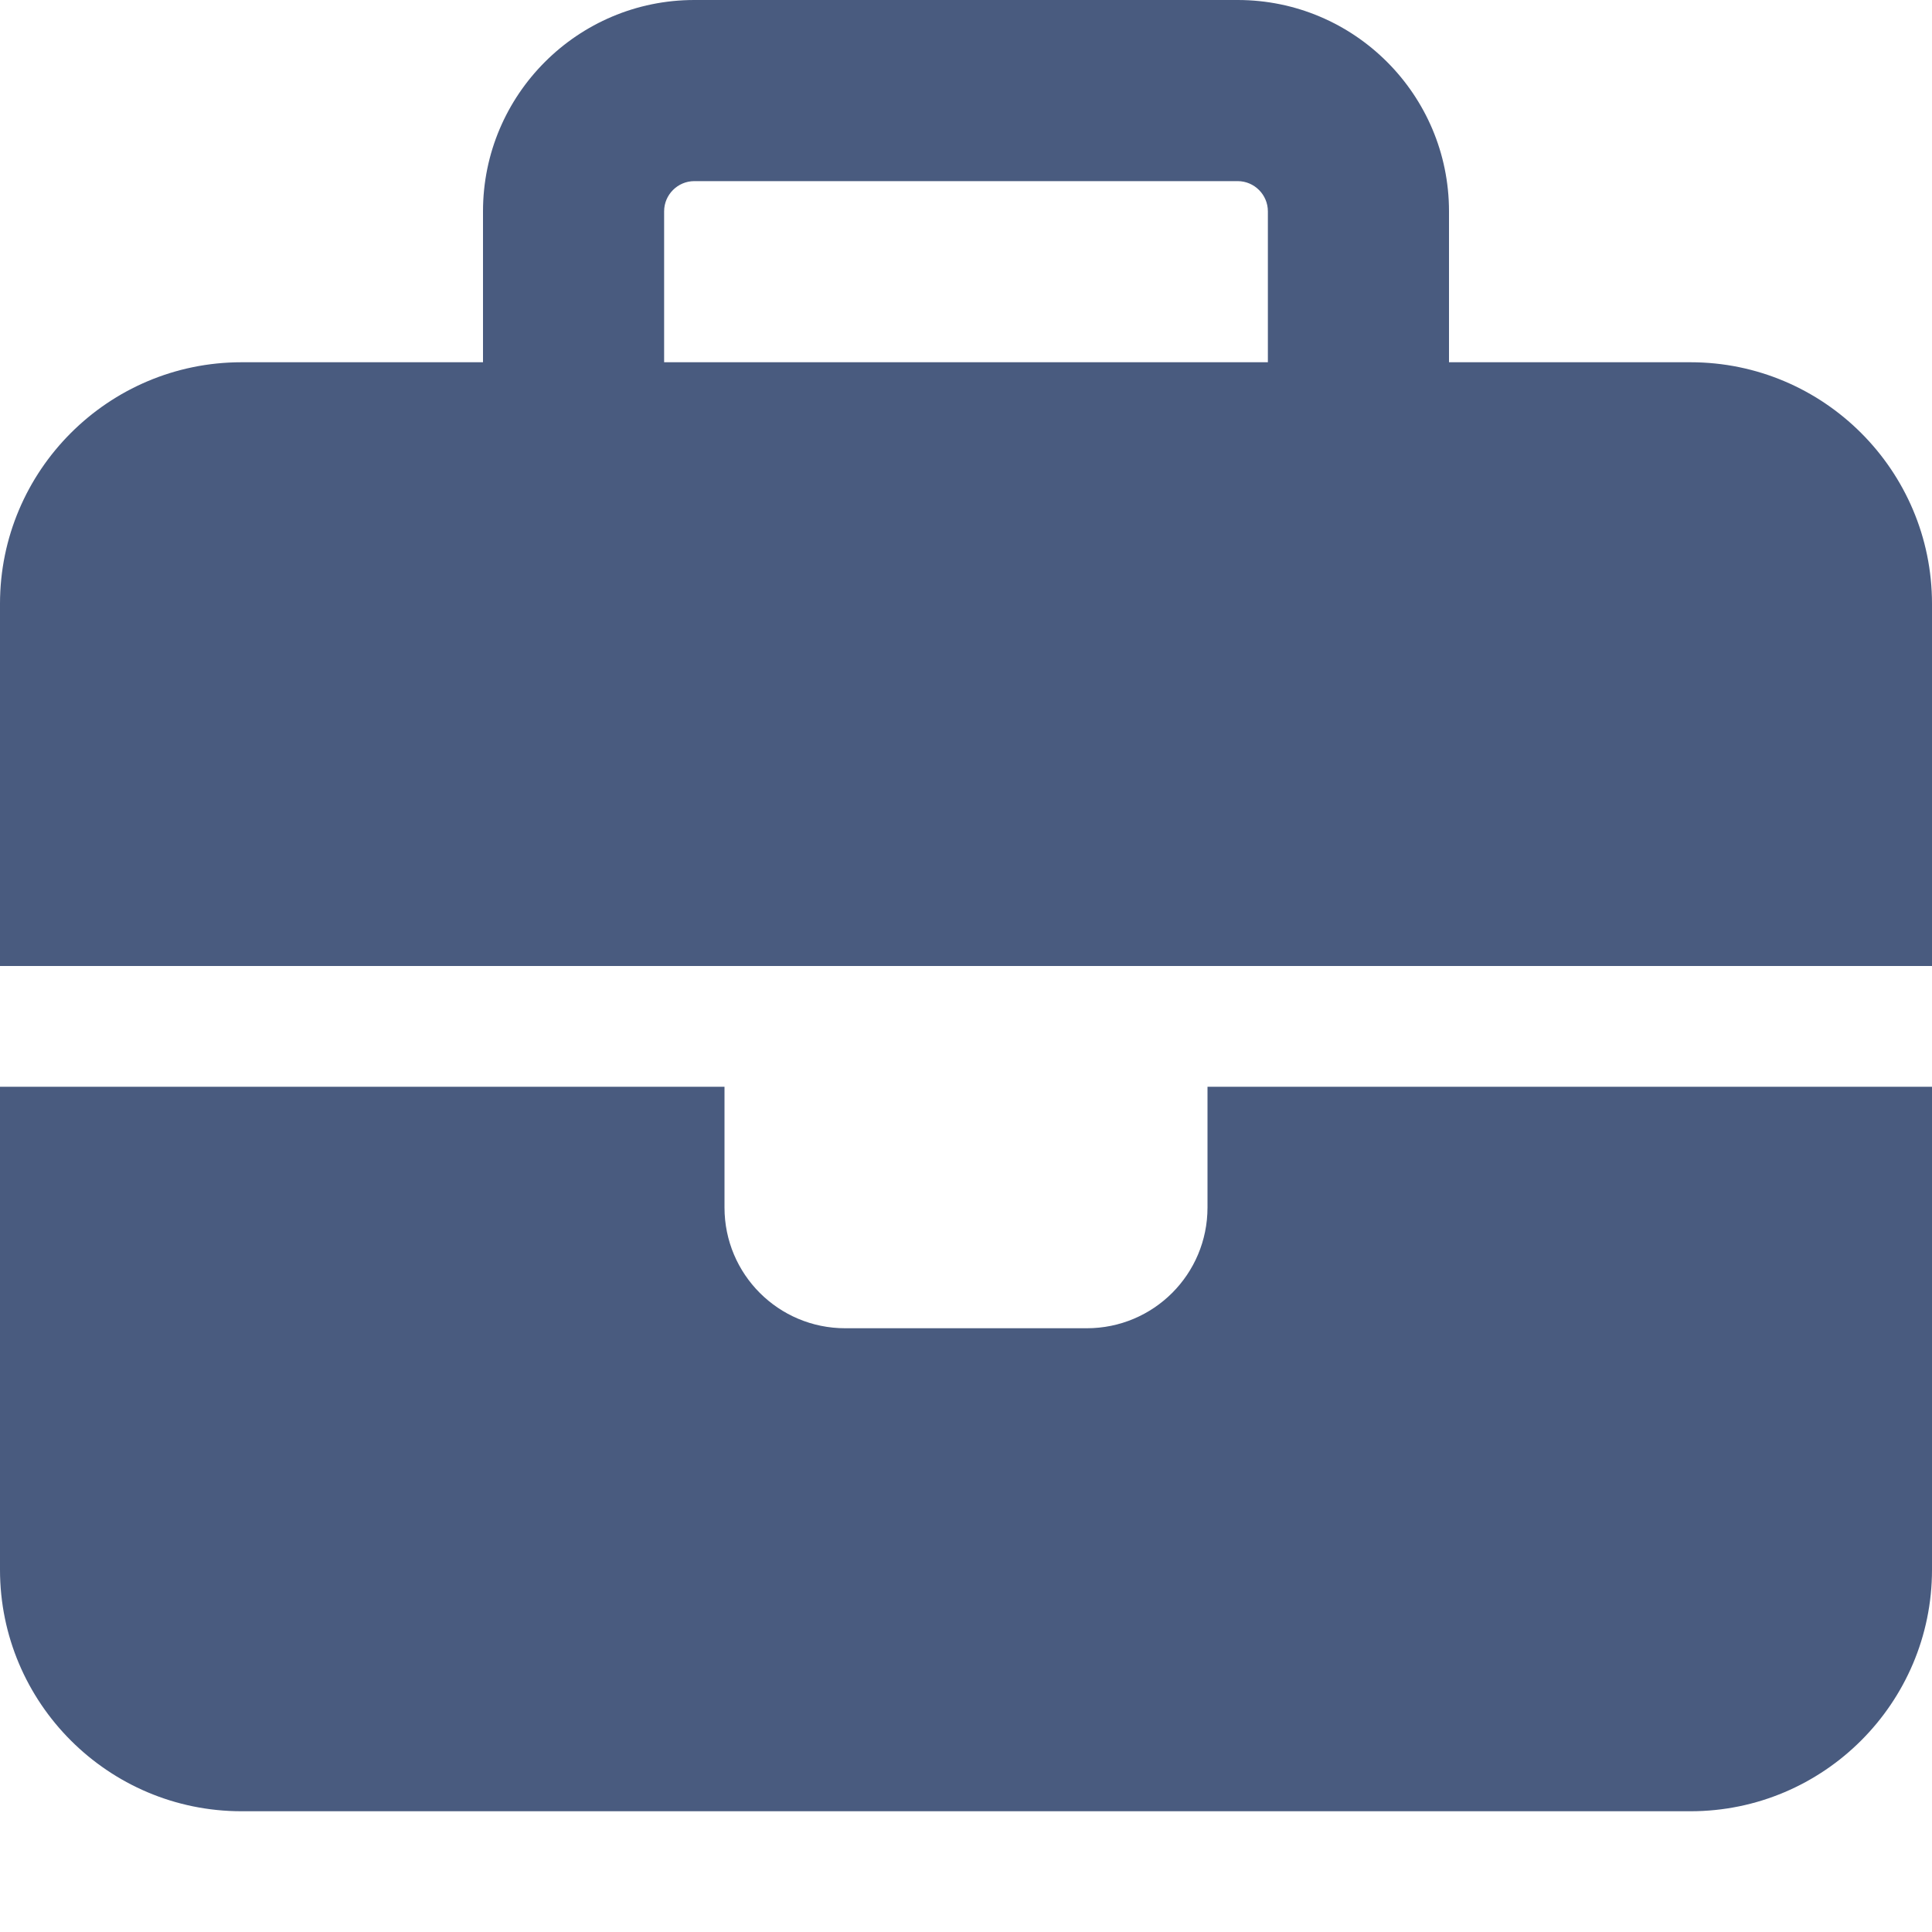
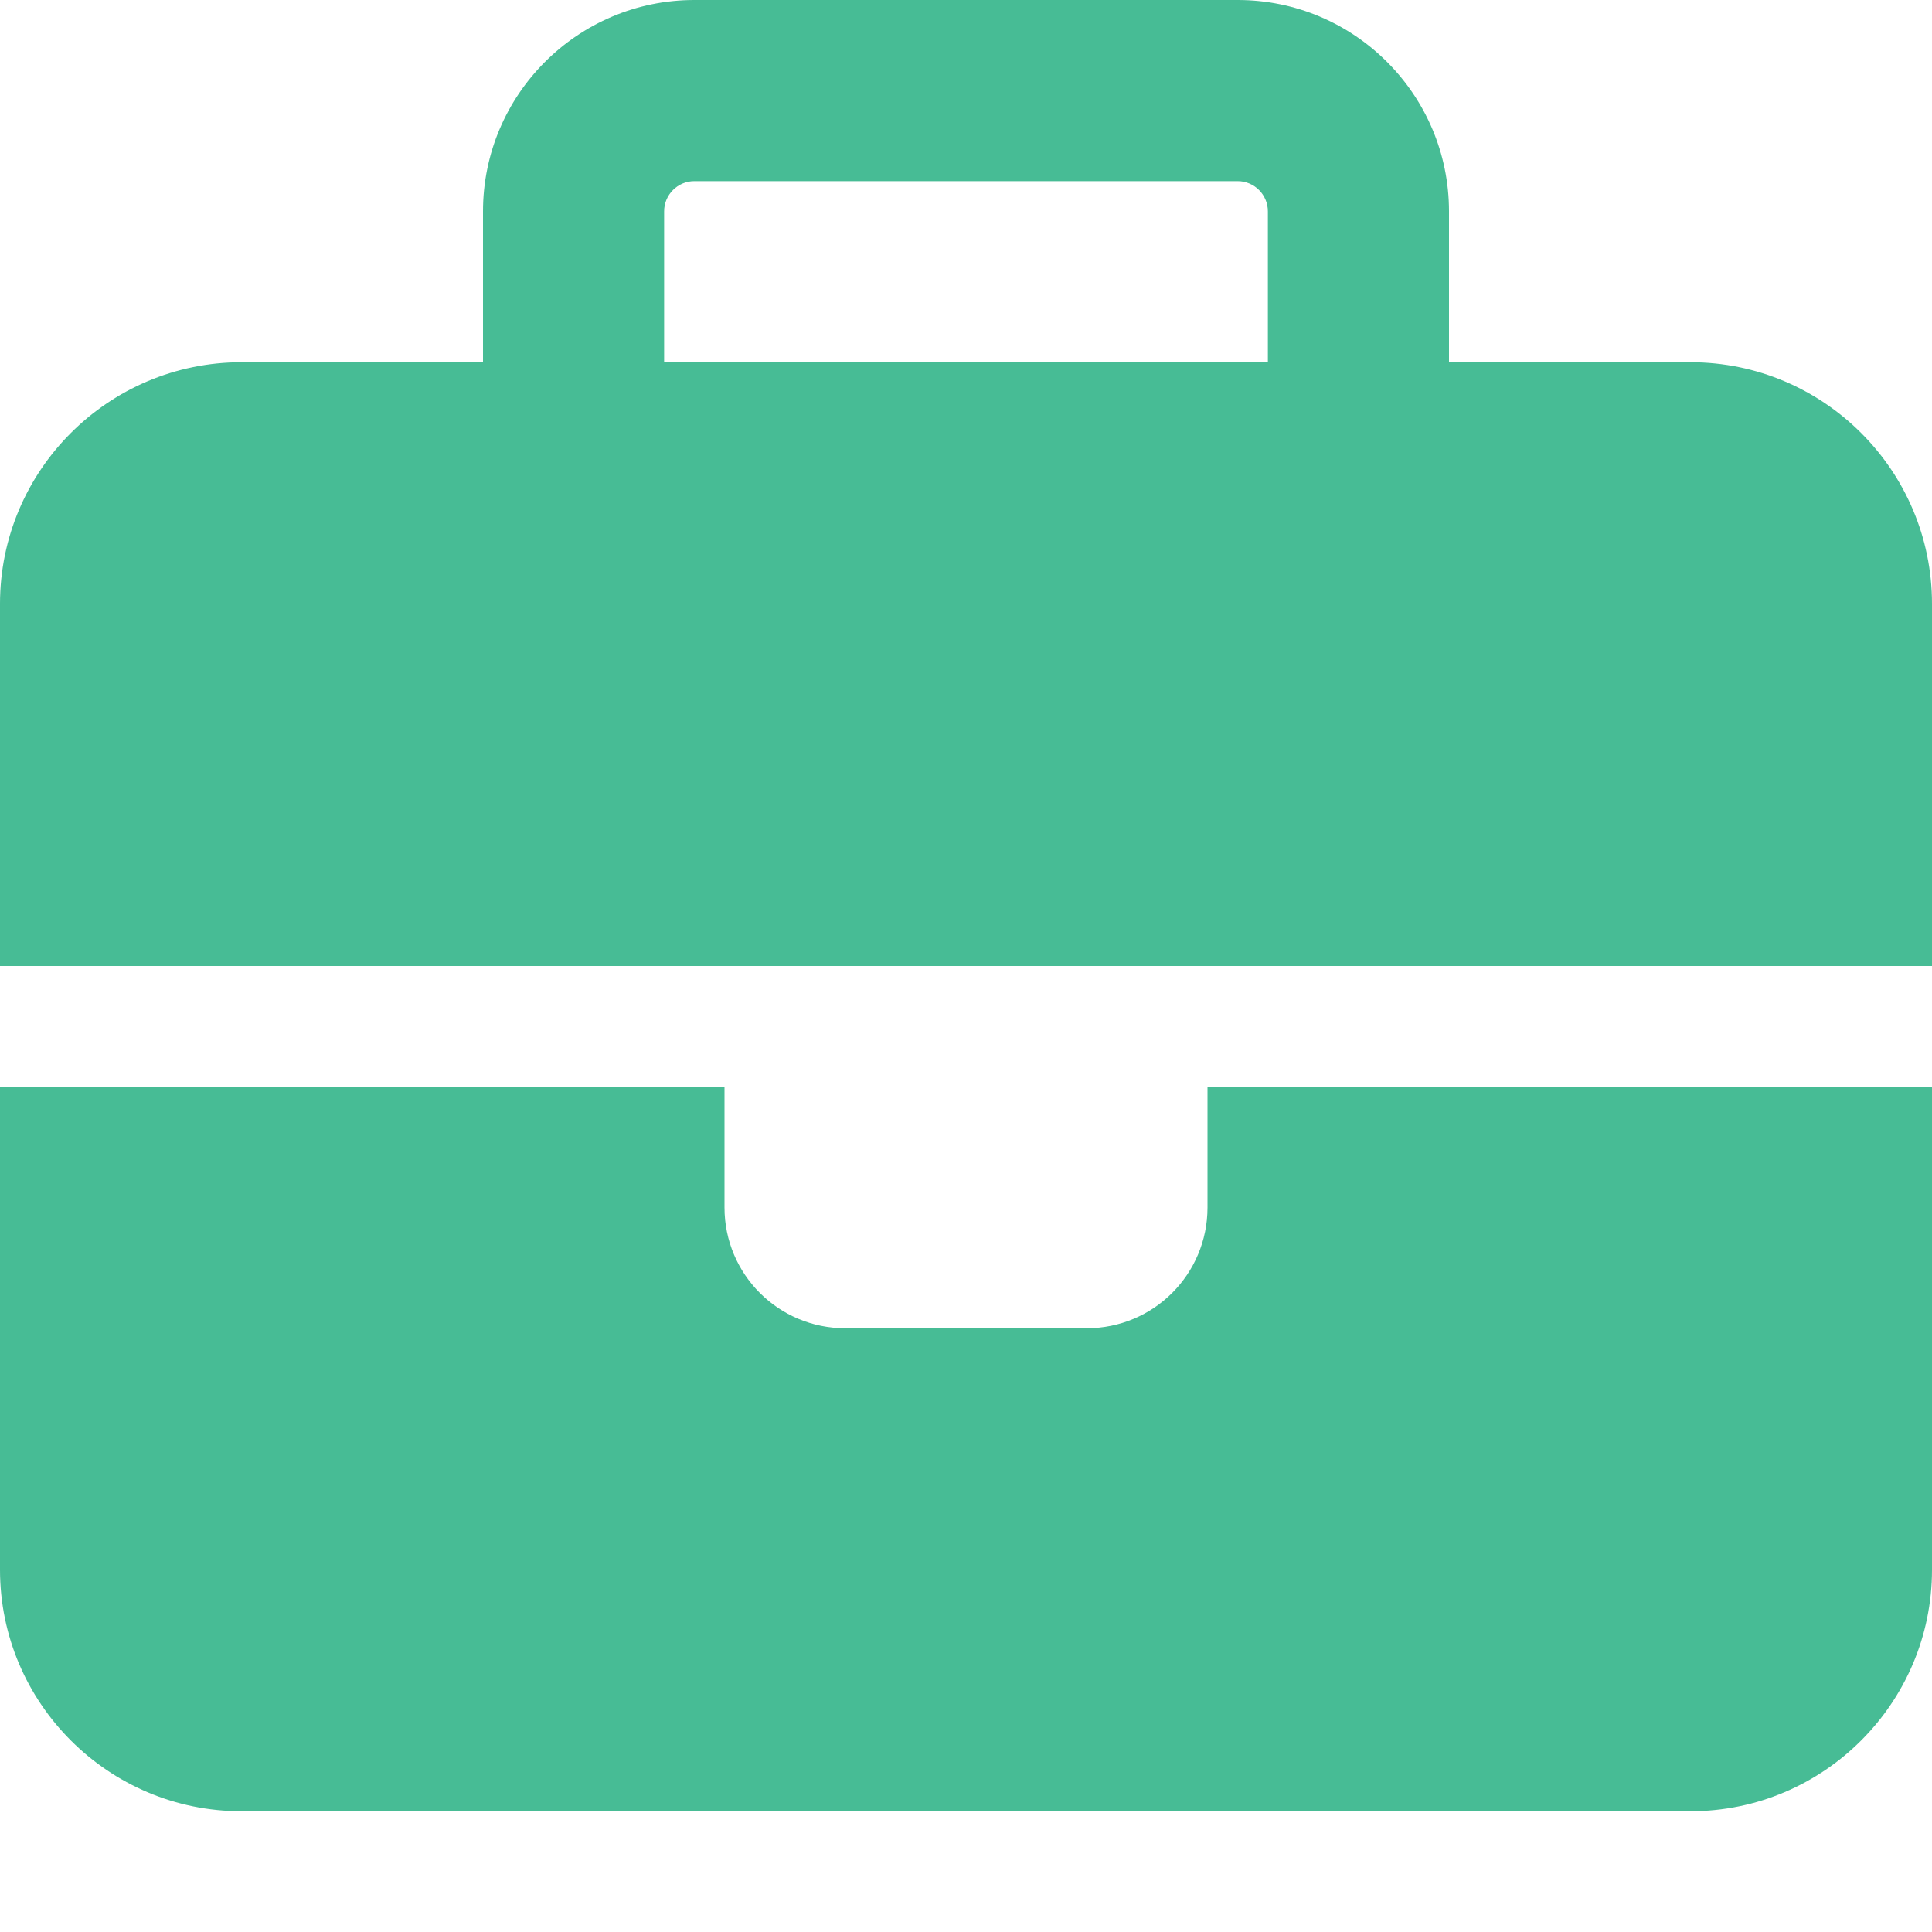
- <svg xmlns="http://www.w3.org/2000/svg" viewBox="0 0 512 512" fill="#495b7f">
+ <svg xmlns="http://www.w3.org/2000/svg" viewBox="0 0 512 512" fill="#1aab7bcc">
  <path d="M184 48H328c4.4 0 8 3.6 8 8V96H176V56c0-4.4 3.6-8 8-8zm-56 8V96H64C28.7 96 0 124.7 0 160v96H192 320 512V160c0-35.3-28.7-64-64-64H384V56c0-30.9-25.1-56-56-56H184c-30.9 0-56 25.1-56 56zM512 288H320v32c0 17.7-14.3 32-32 32H224c-17.7 0-32-14.3-32-32V288H0V416c0 35.3 28.7 64 64 64H448c35.3 0 64-28.7 64-64V288z" />
</svg>
